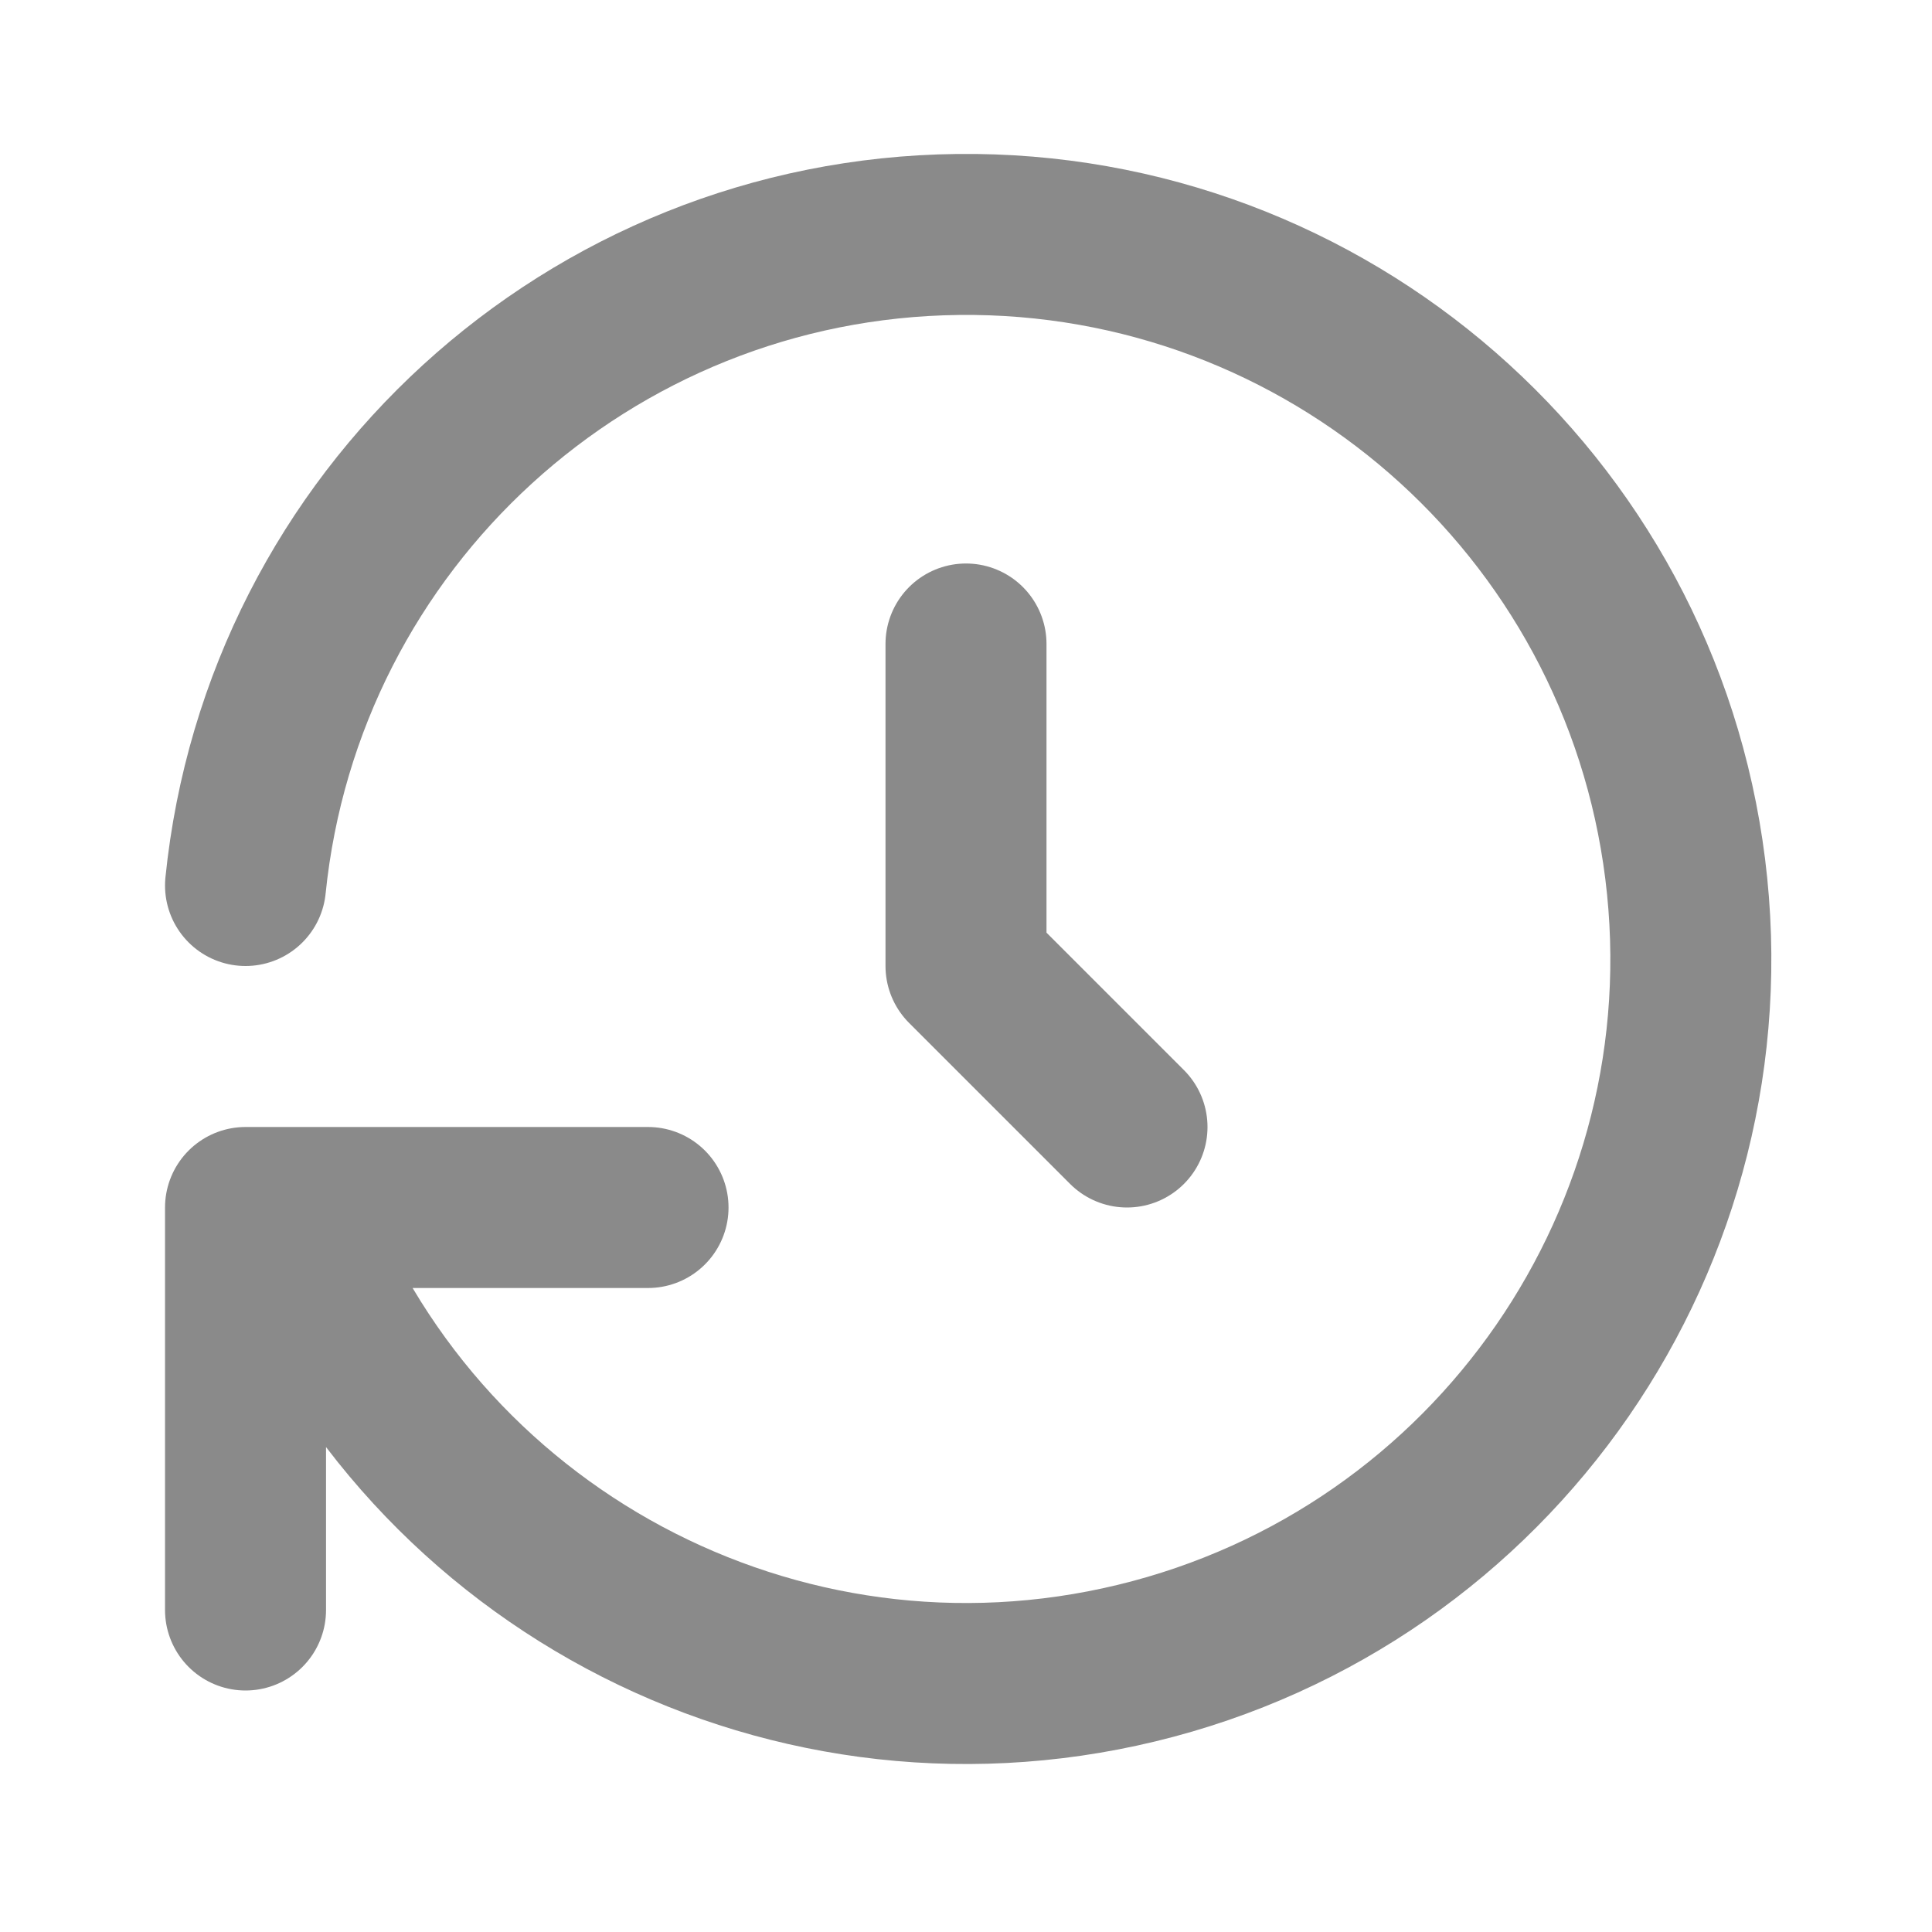
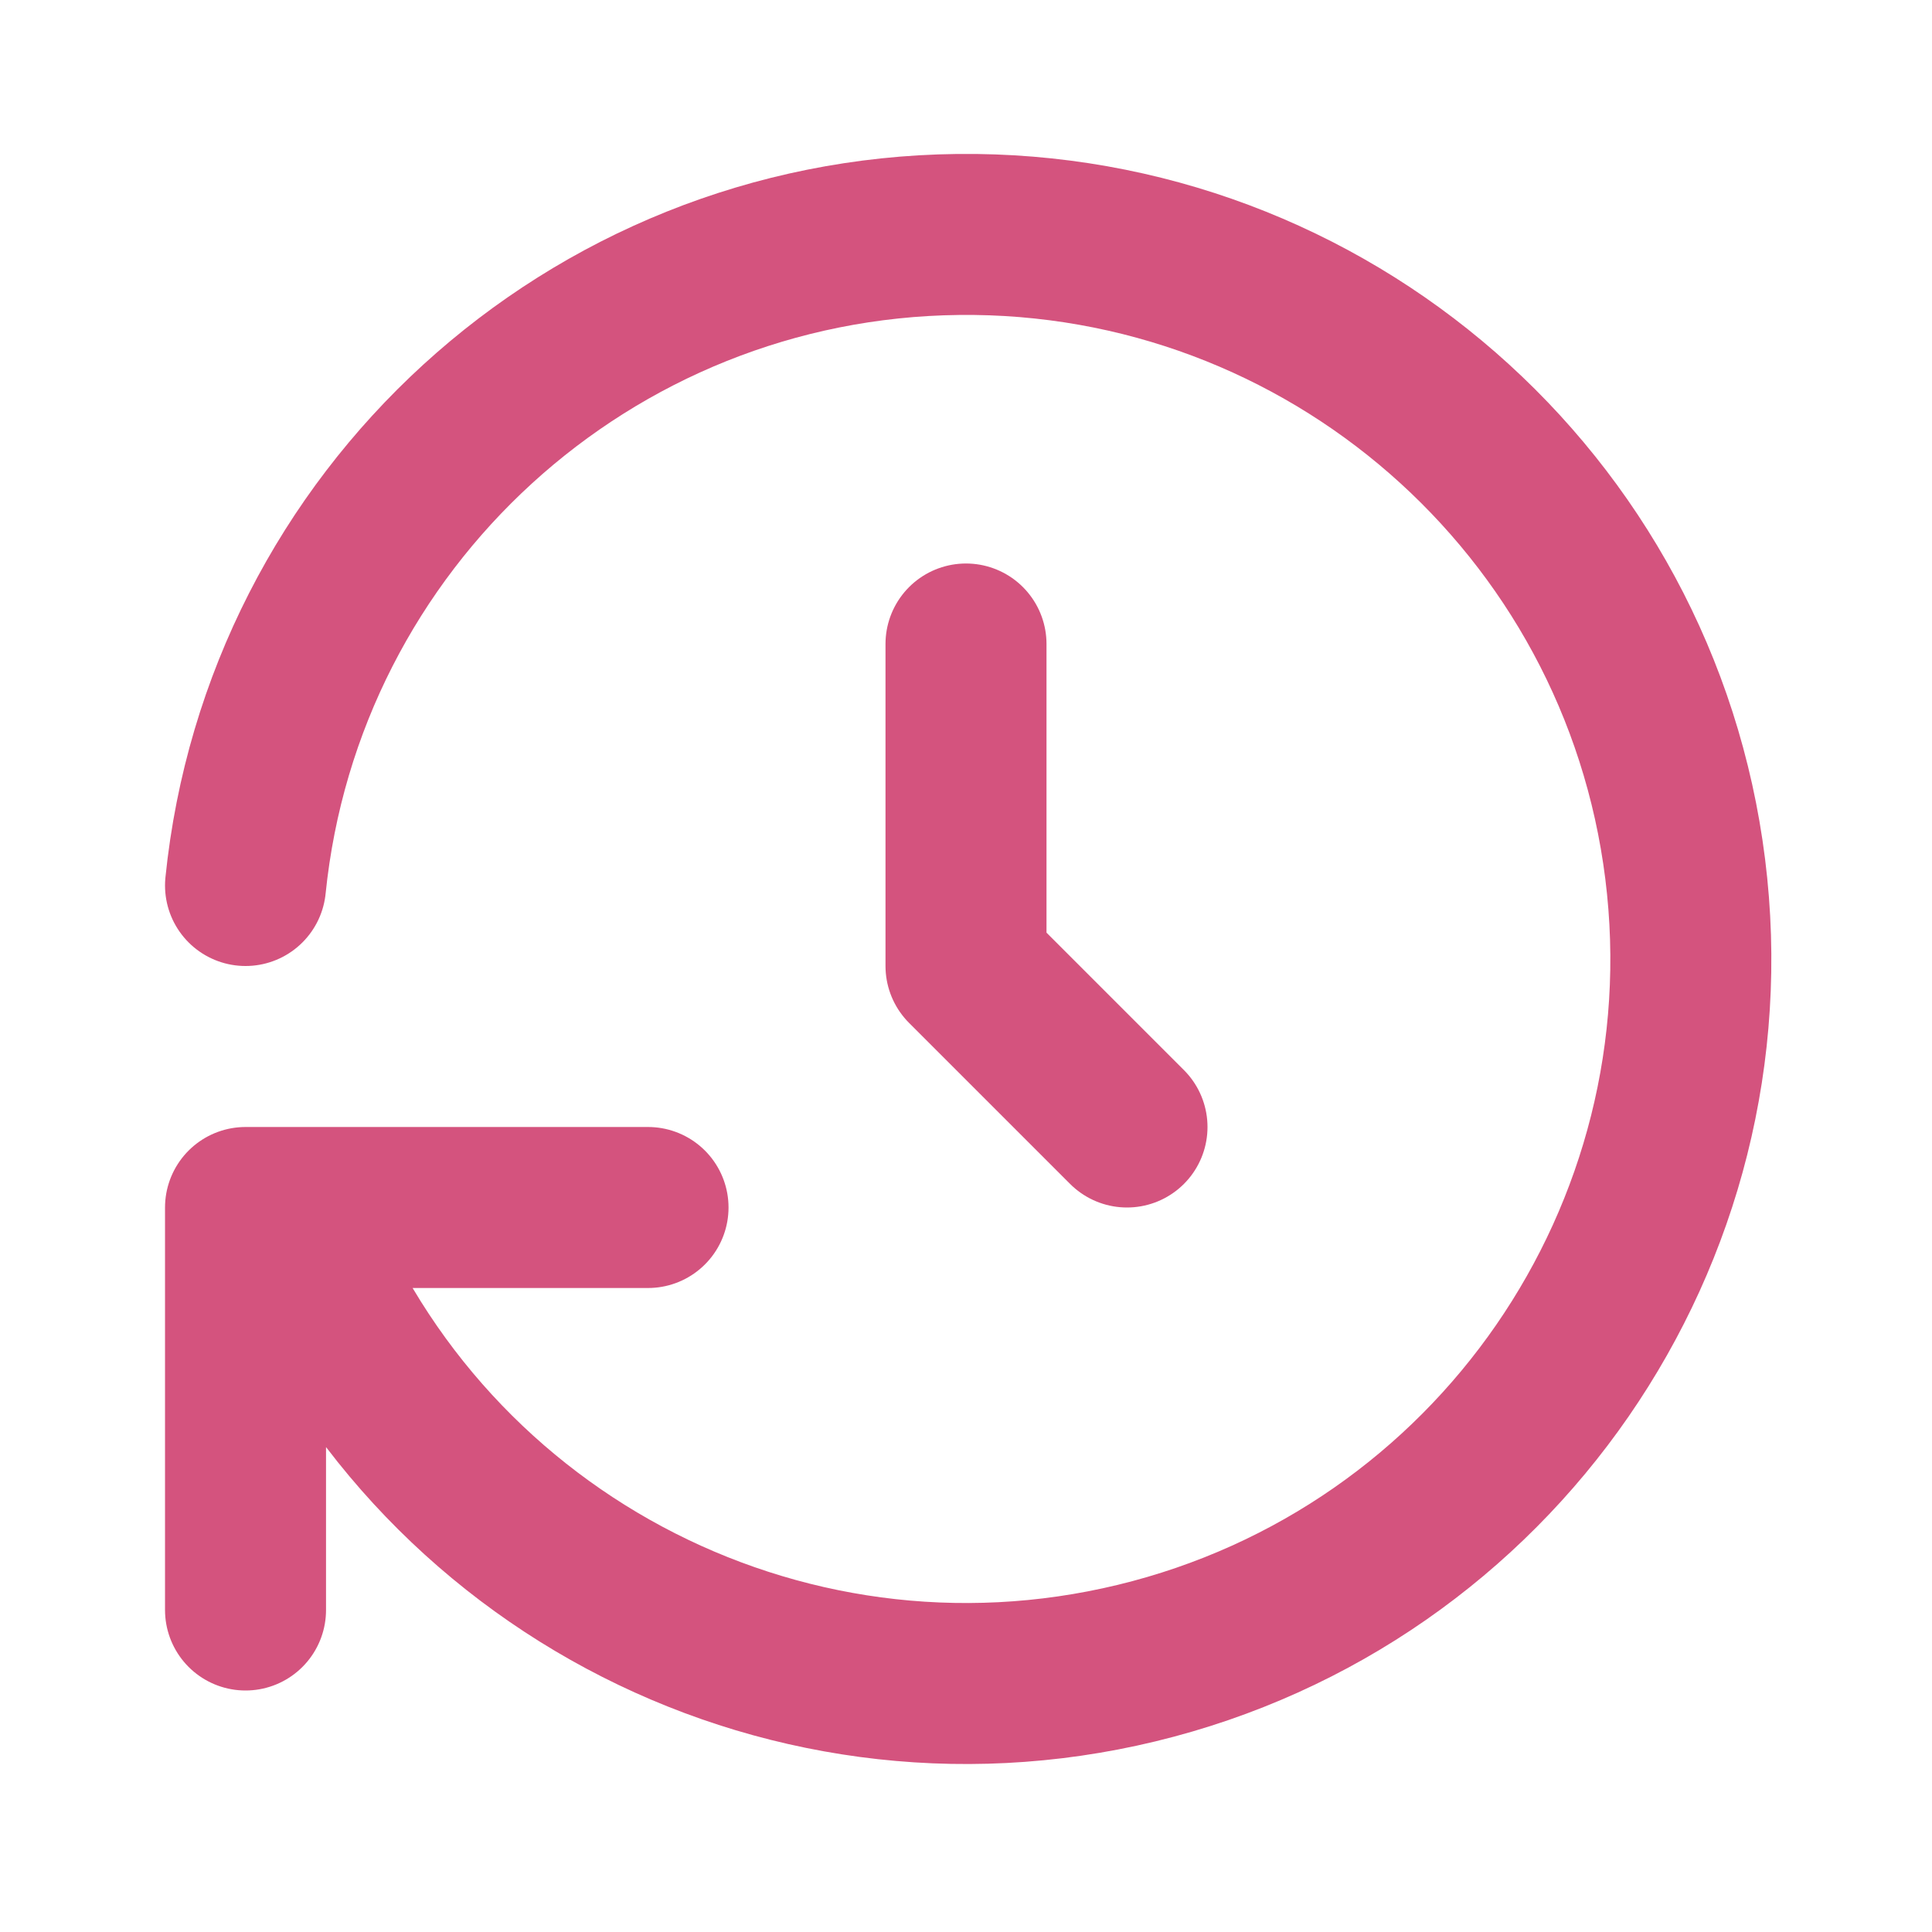
- <svg xmlns="http://www.w3.org/2000/svg" width="20" height="20" viewBox="0 0 24 24" fill="none" stroke="#8A8A8A" stroke-width="2" stroke-linecap="round" stroke-linejoin="round">
+ <svg xmlns="http://www.w3.org/2000/svg" width="20" height="20" viewBox="0 0 24 24" fill="none" stroke="#D4537E" stroke-width="2" stroke-linecap="round" stroke-linejoin="round">
  <path d="M12 8l0 4l2 2" />
  <path d="M3.05 11a9 9 0 1 1 .5 4m-.5 5v-5h5" />
</svg>
